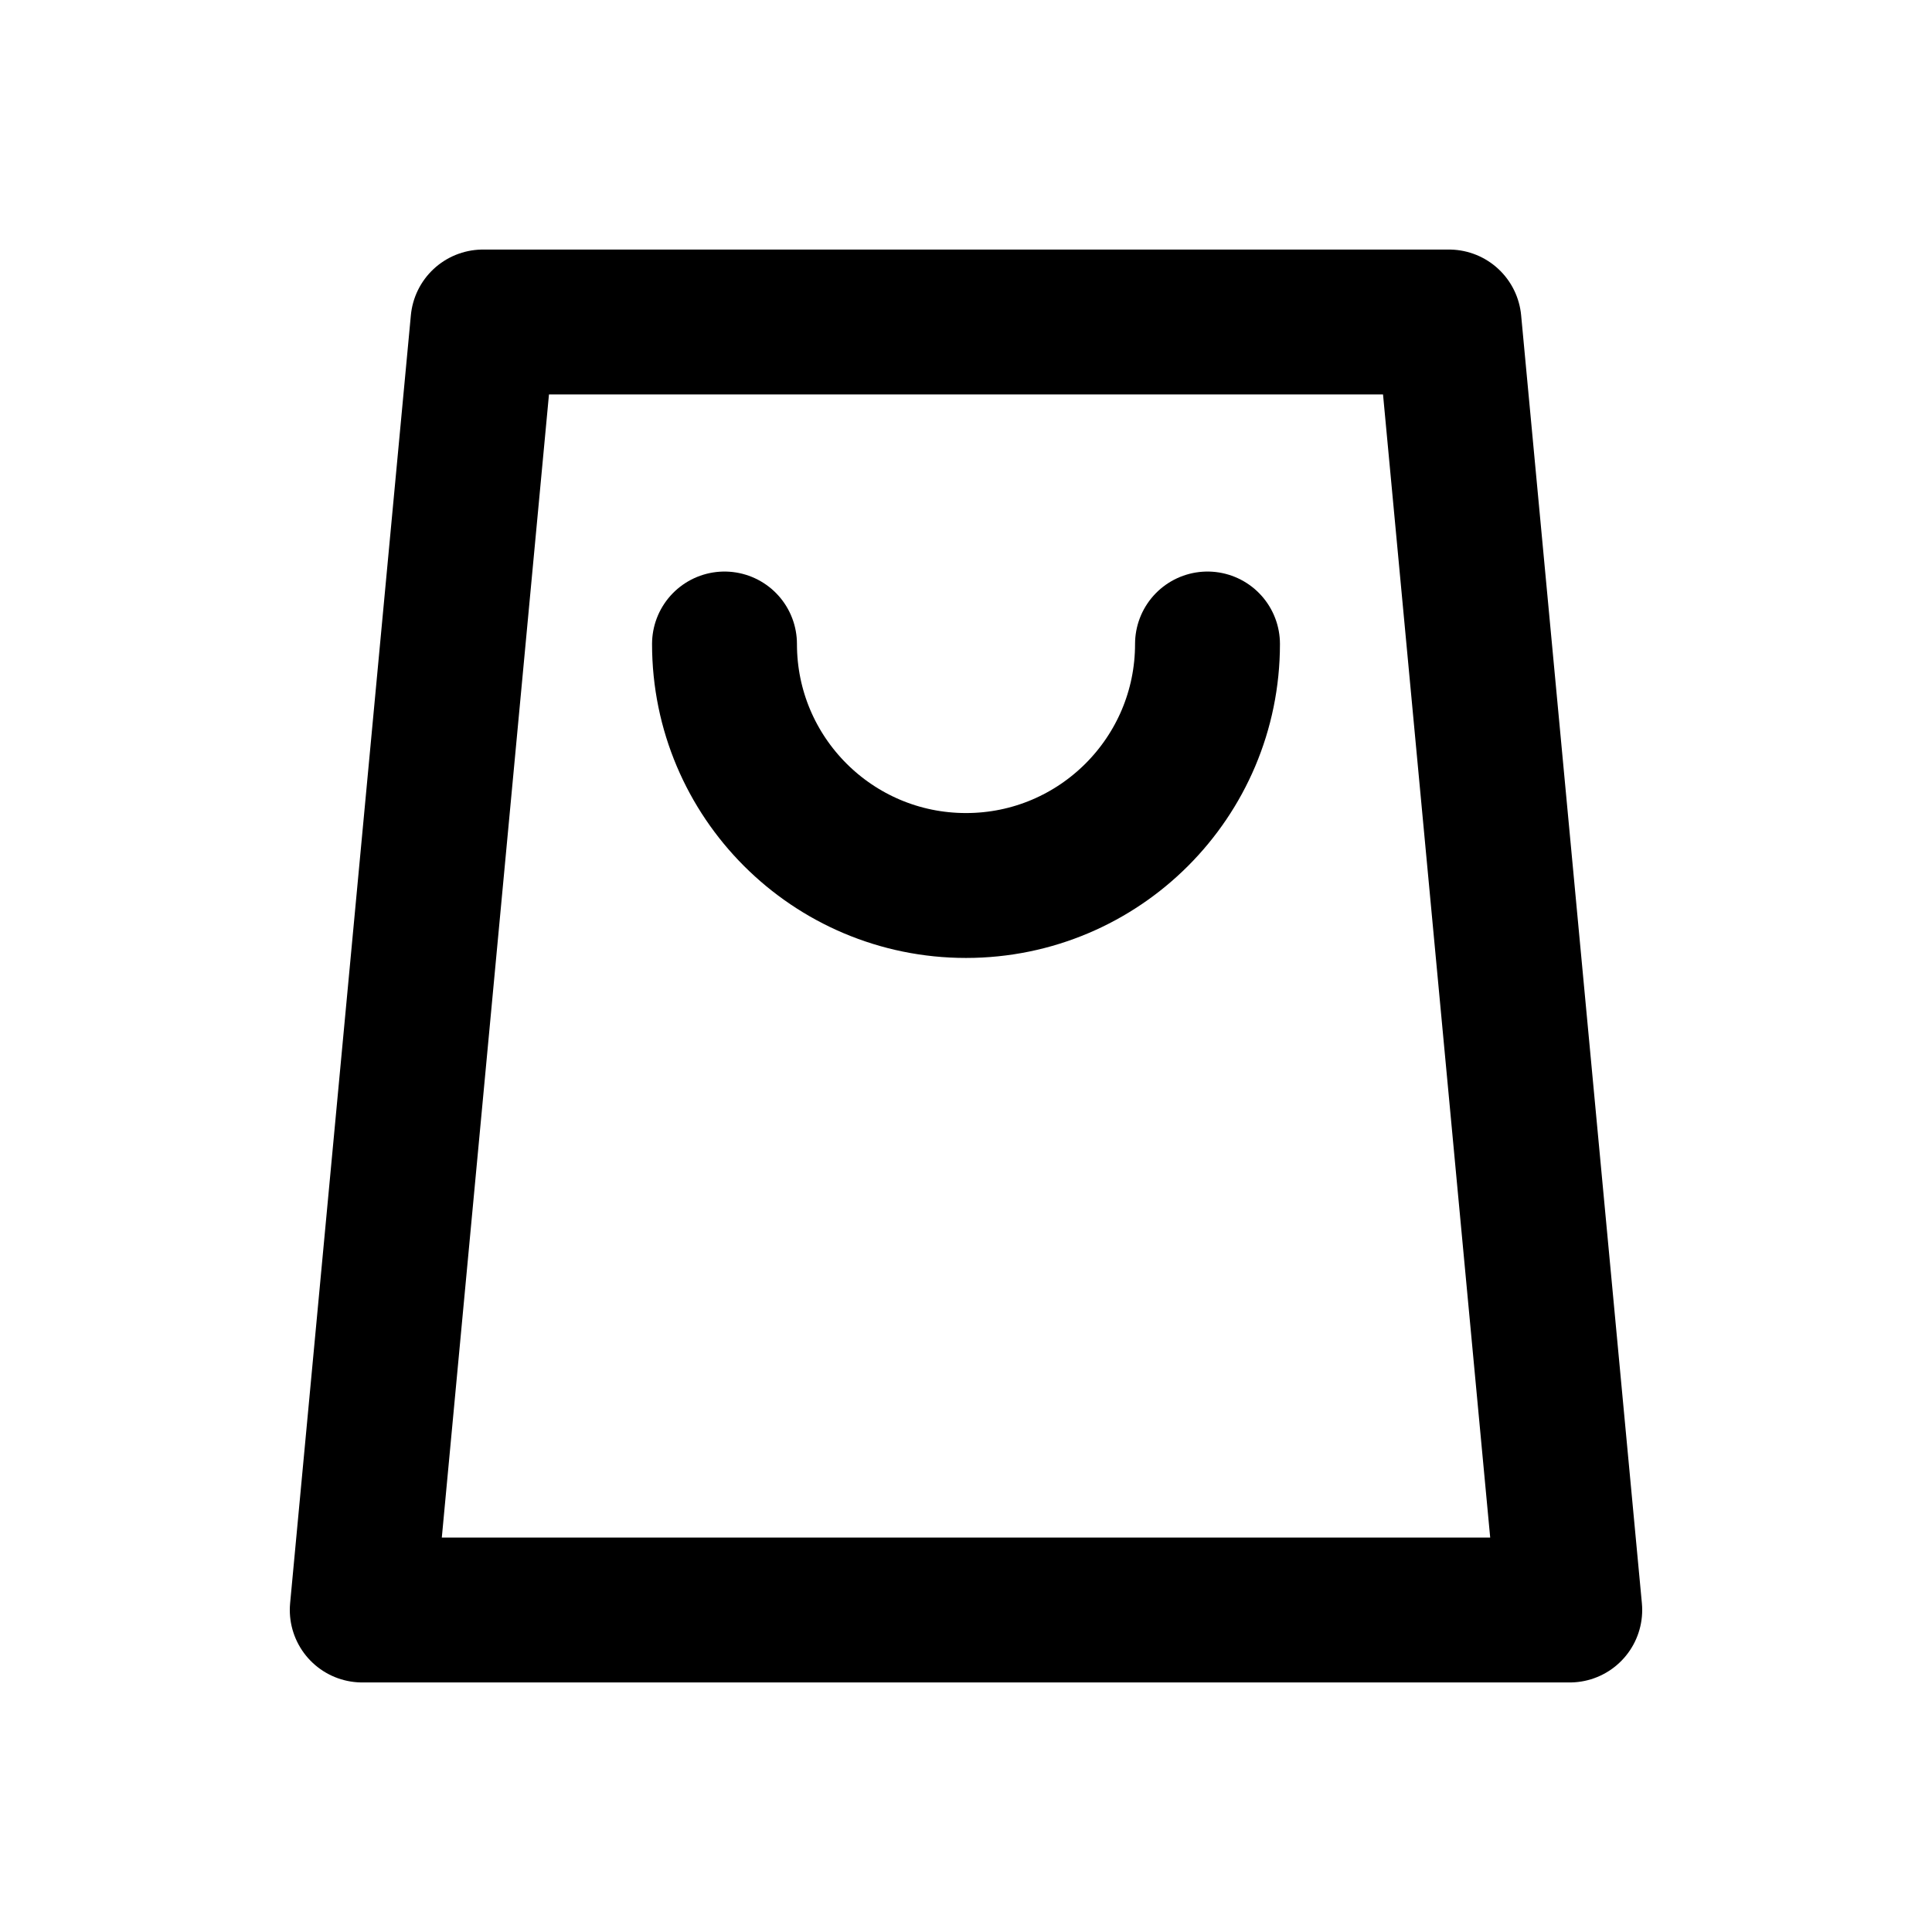
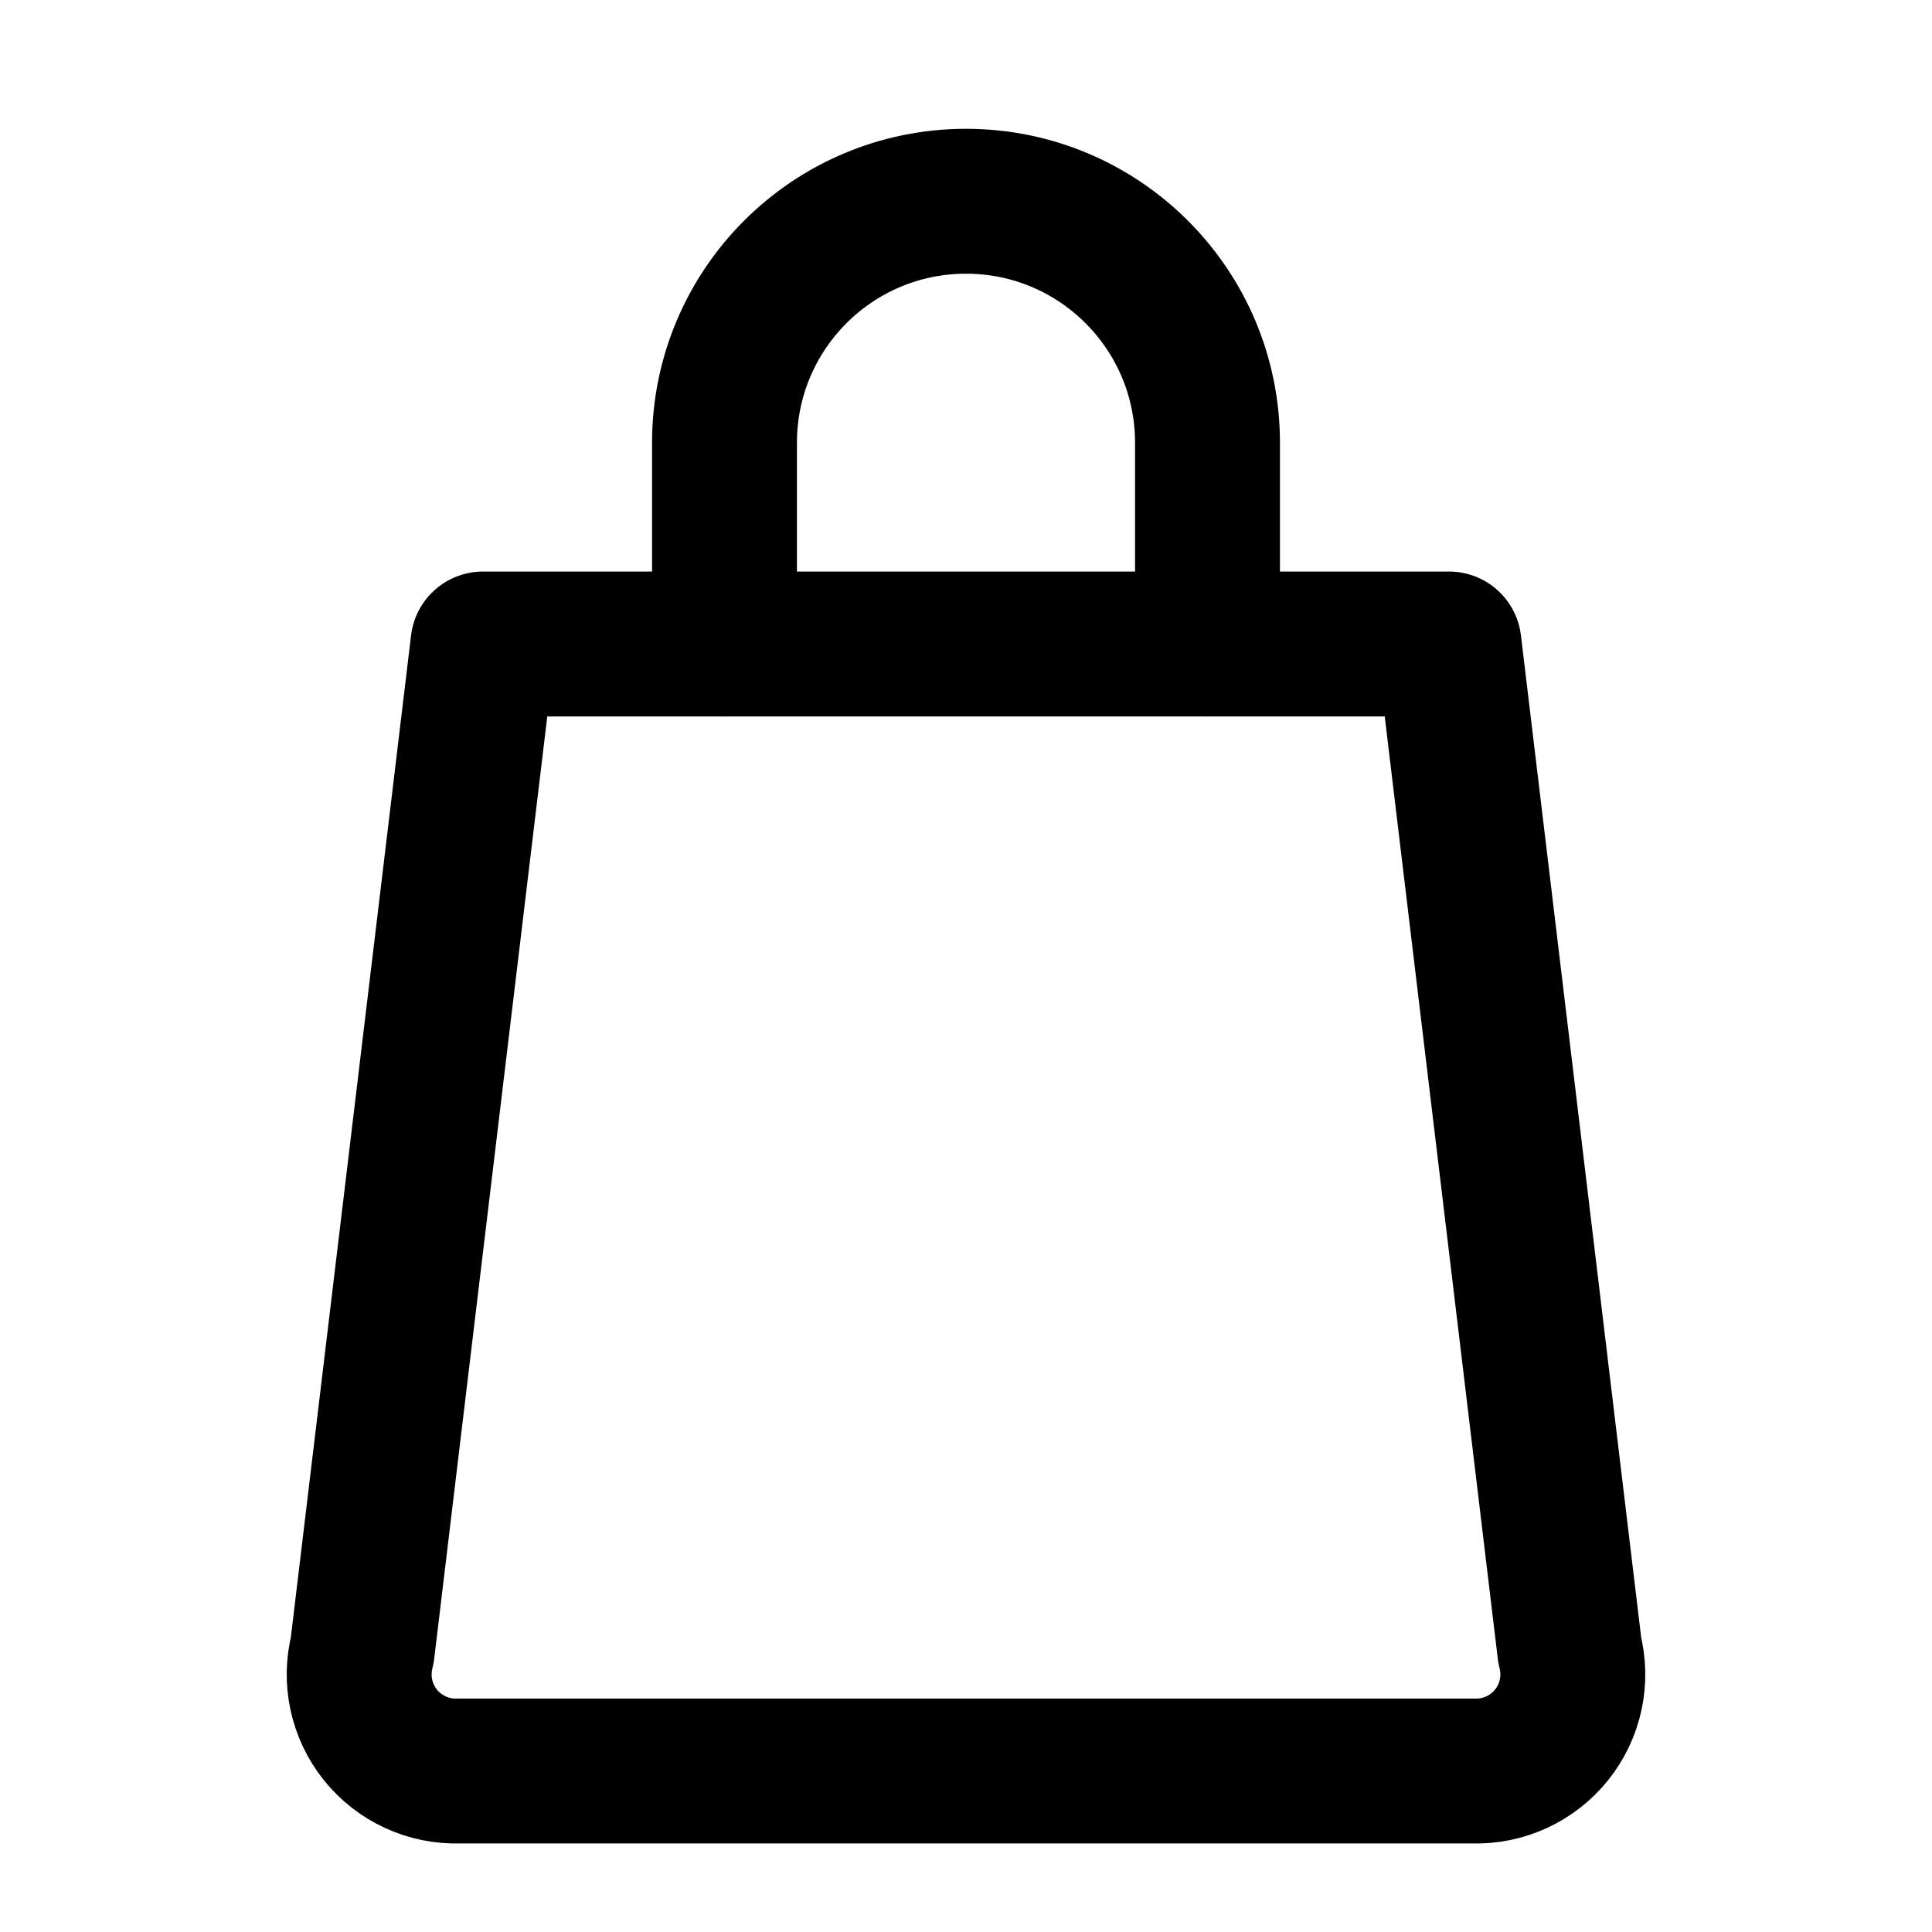
- <svg xmlns="http://www.w3.org/2000/svg" viewBox="0 0 24 24" fill="none" stroke="black" stroke-width="1.8" stroke-linecap="round" stroke-linejoin="round">
-   <path d="M6 4h12l1.5 16H4.5z" />
-   <path d="M9 8a3 3 0 0 0 6 0" />
+ <svg xmlns="http://www.w3.org/2000/svg" viewBox="0 0 24 24" fill="none" stroke="currentColor" stroke-width="1.8" stroke-linecap="round" stroke-linejoin="round">
+   <path d="M6 8h12l1.5 12.5a1.2 1.2 0 0 1-1.2 1.5H5.7a1.2 1.2 0 0 1-1.2-1.5L6 8z" />
+   <path d="M9 8V5.5a3 3 0 0 1 6 0V8" />
</svg>
